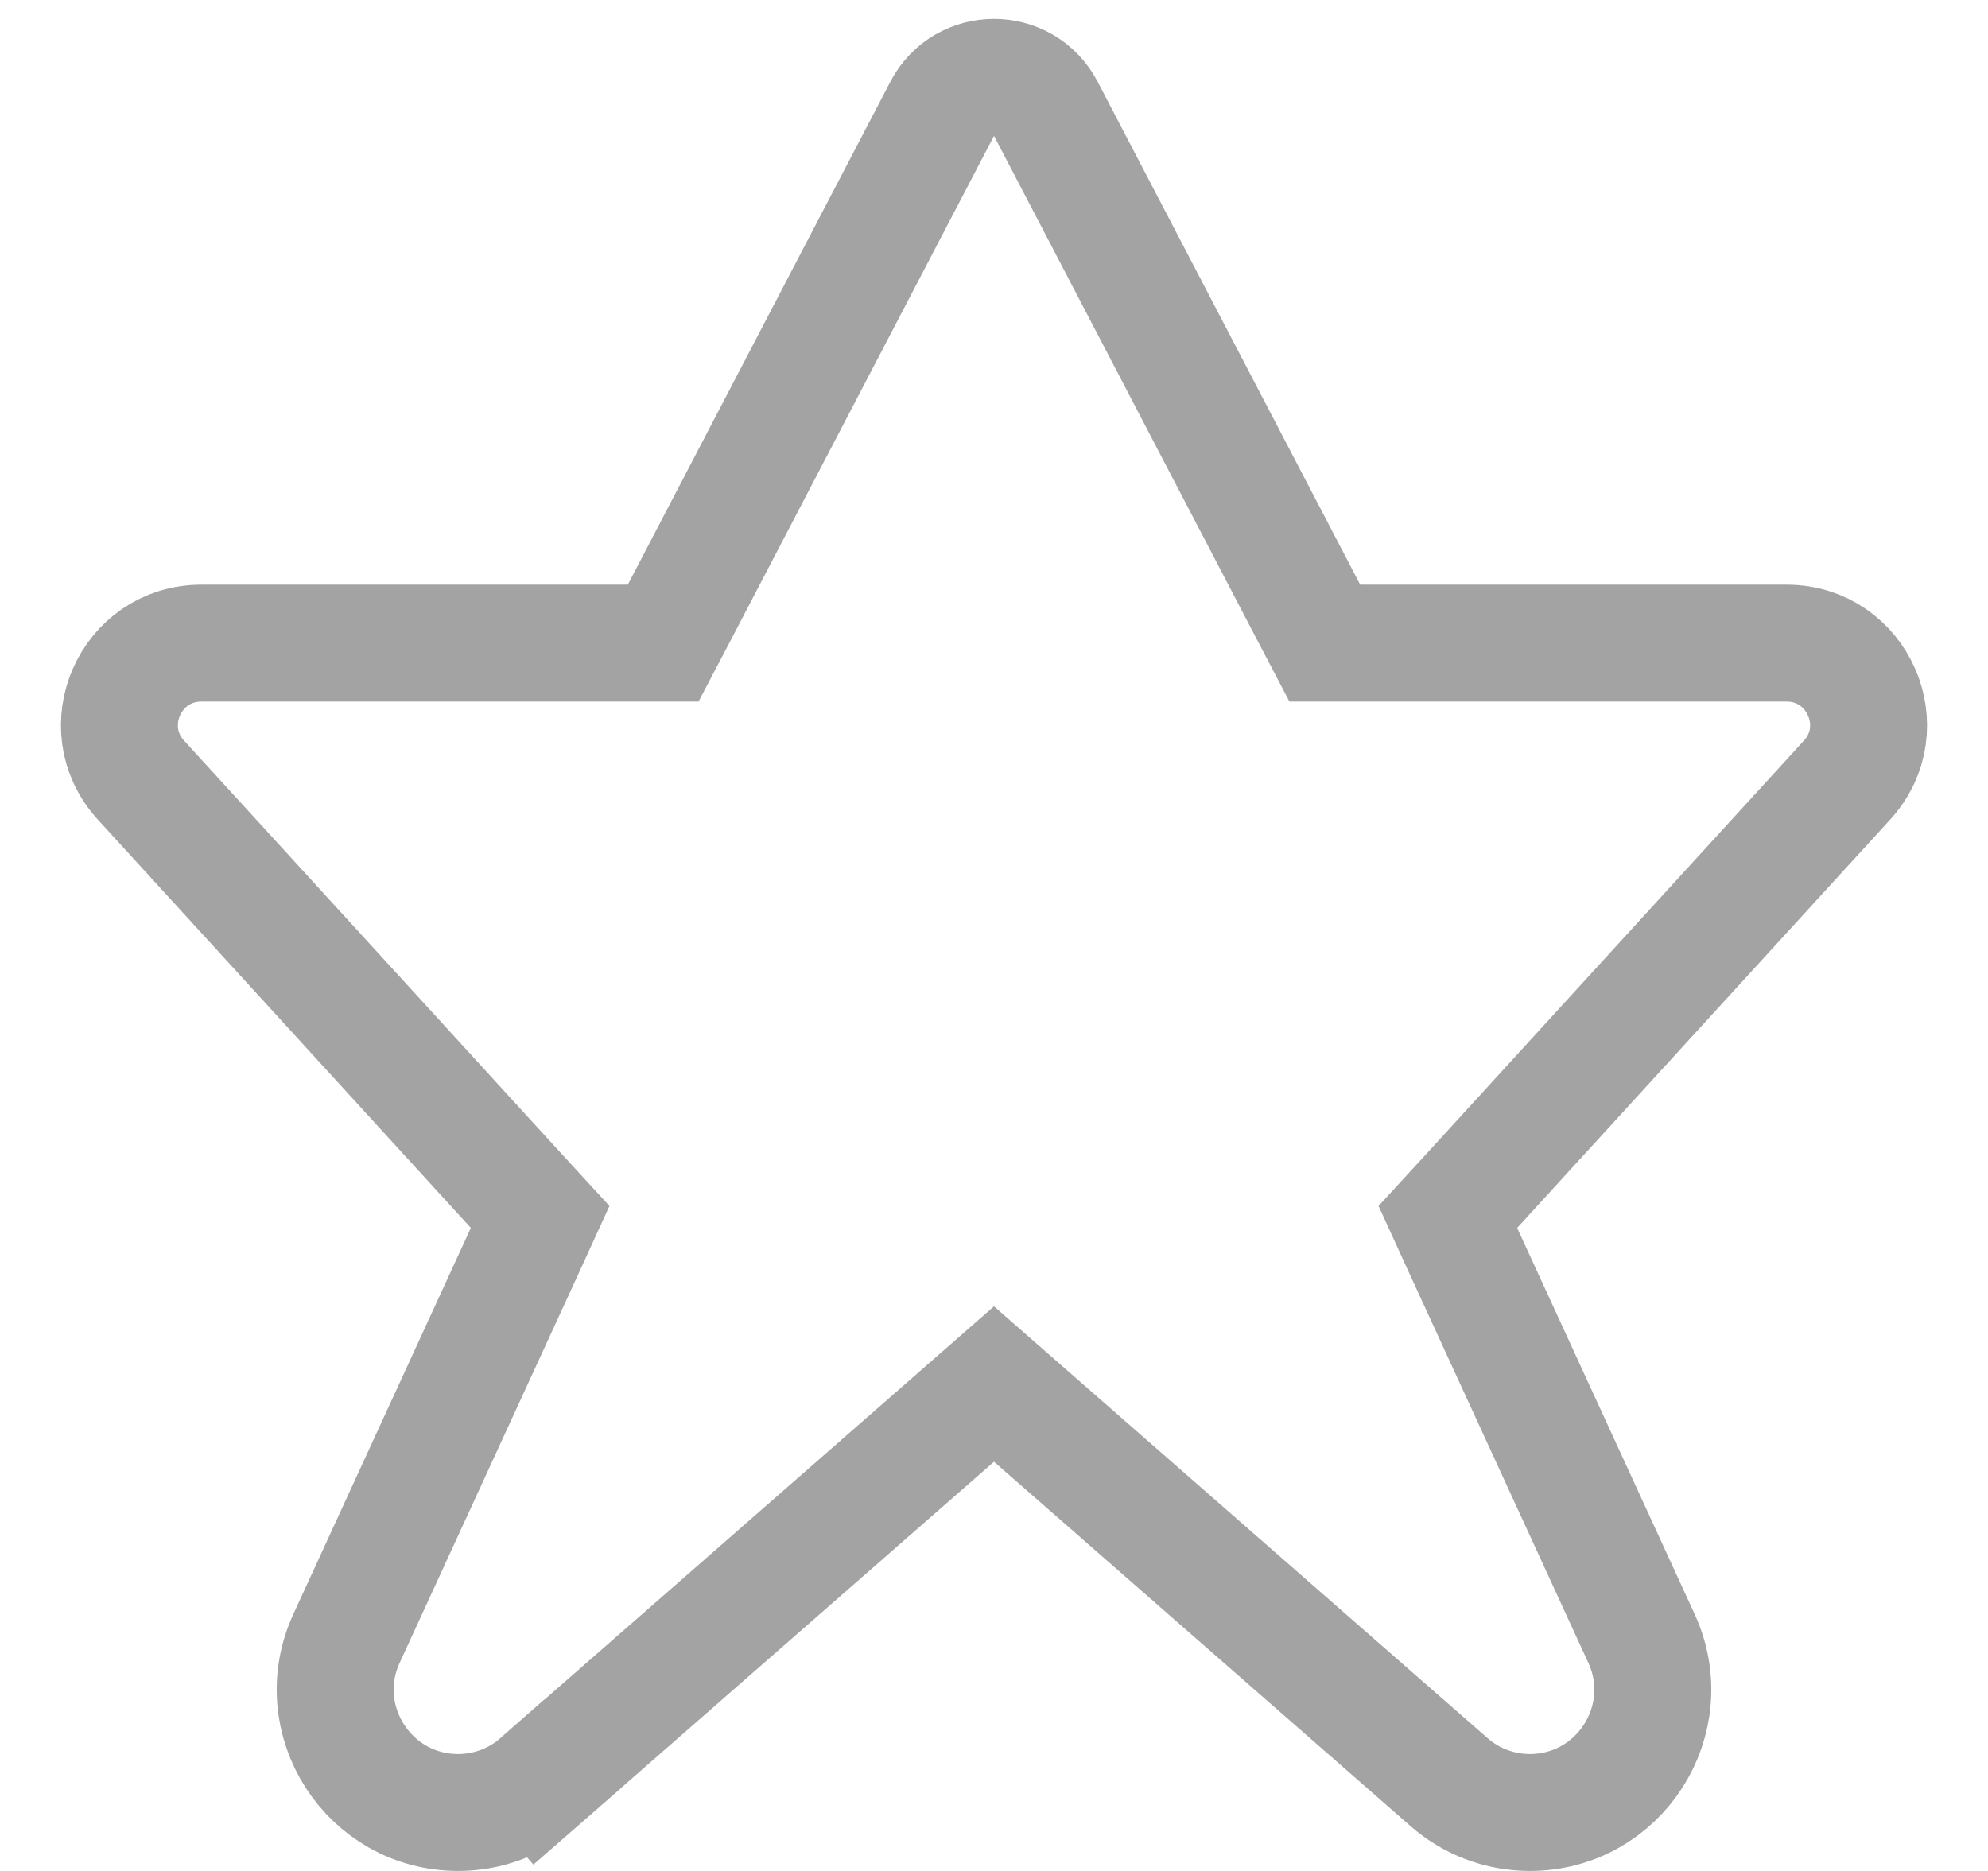
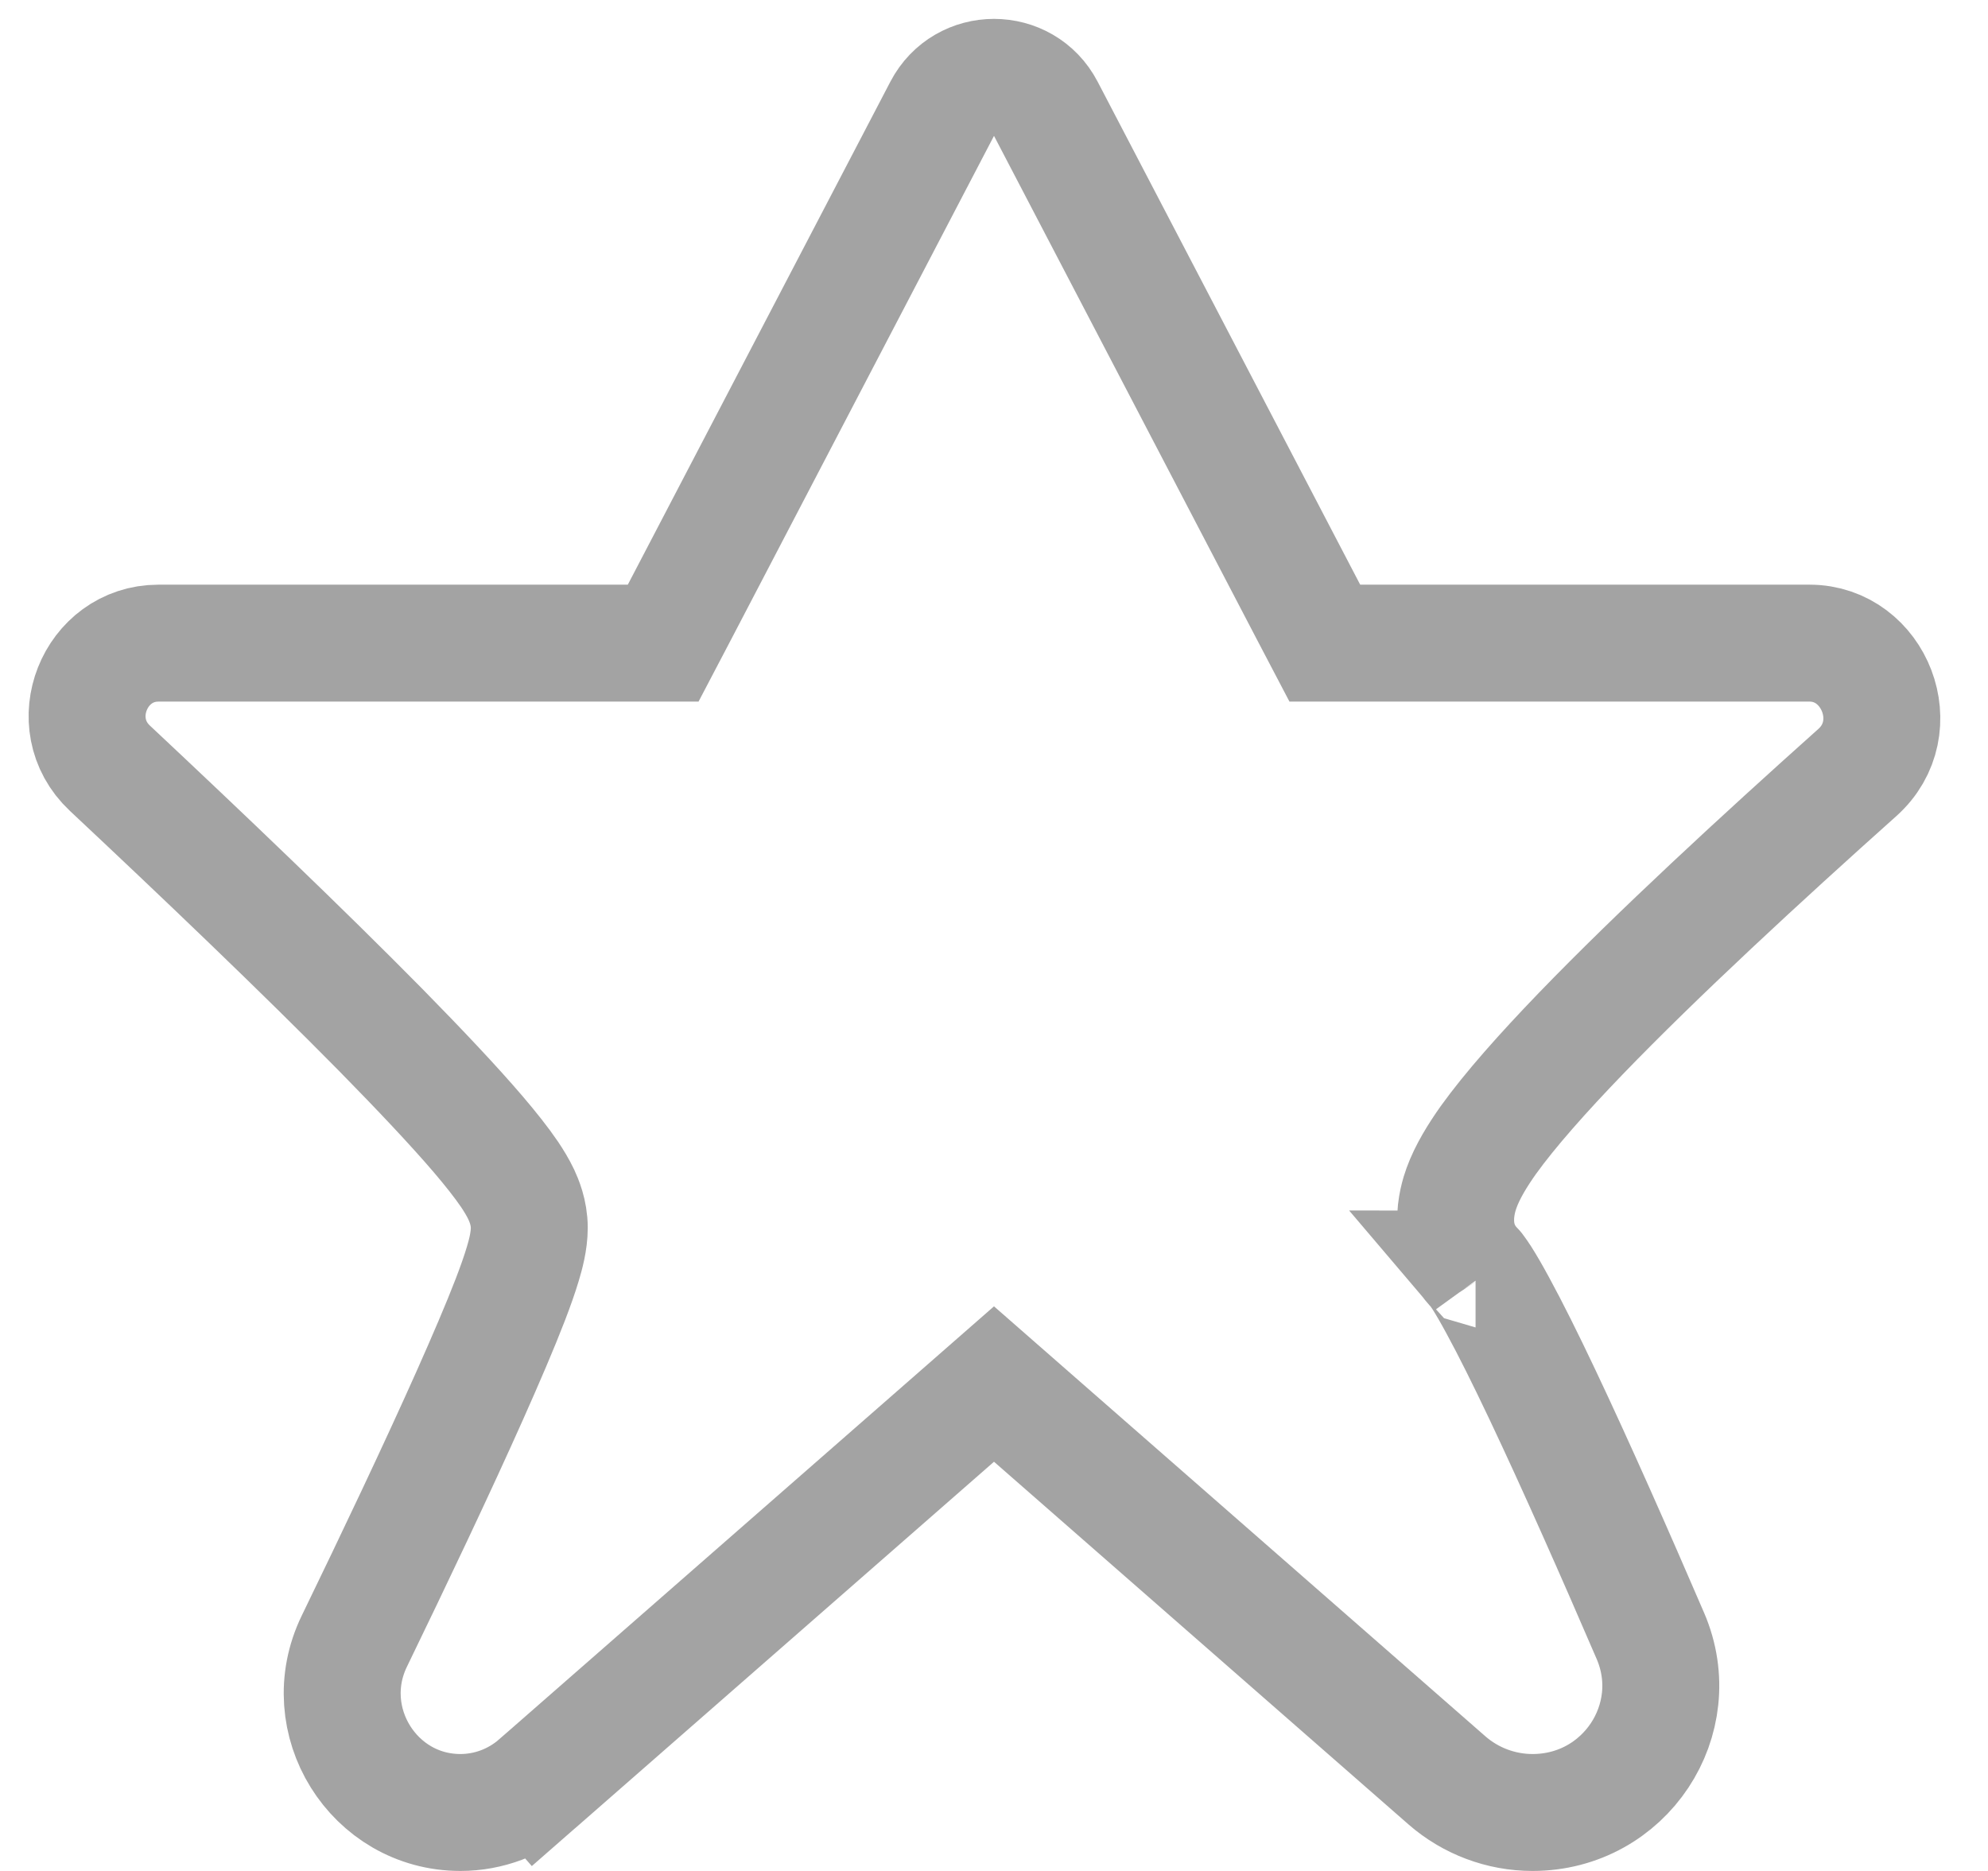
<svg xmlns="http://www.w3.org/2000/svg" width="17" height="16" viewBox="0 0 17 16" fill="none">
-   <path d="M12.605 10.163L12.381 10.407L12.519 10.709L14.037 14.012C14.356 14.707 13.848 15.5 13.082 15.5C12.828 15.5 12.582 15.408 12.391 15.24L8.829 12.124L8.5 11.836L8.171 12.124L4.609 15.24L4.938 15.617L4.609 15.24C4.418 15.408 4.172 15.5 3.918 15.5C3.152 15.5 2.644 14.707 2.963 14.012L4.481 10.709L4.619 10.407L4.395 10.163L1.206 6.672C0.795 6.223 1.114 5.5 1.722 5.5H5.368H5.671L5.812 5.231L8.057 0.93C8.244 0.572 8.756 0.572 8.943 0.93L11.188 5.231L11.329 5.5H11.632H15.278C15.886 5.5 16.205 6.223 15.794 6.672L12.605 10.163Z" stroke="#333333" stroke-opacity="0.45" />
+   <path d="M11.188 5.231L11.329 5.5H11.632H15.474C16.027 5.5 16.317 6.22 15.881 6.608C15.06 7.342 14.17 8.163 13.517 8.84C13.194 9.175 12.913 9.491 12.727 9.75C12.638 9.876 12.549 10.018 12.498 10.159C12.461 10.261 12.36 10.593 12.62 10.854C12.619 10.852 12.618 10.852 12.618 10.852C12.618 10.852 12.635 10.872 12.671 10.927C12.708 10.985 12.754 11.064 12.808 11.164C12.916 11.362 13.046 11.623 13.19 11.927C13.477 12.533 13.809 13.284 14.113 13.99C14.42 14.703 13.896 15.5 13.105 15.5C12.836 15.5 12.576 15.402 12.374 15.226L8.829 12.124L8.5 11.836L8.171 12.124L4.595 15.253L4.924 15.629L4.595 15.253C4.412 15.412 4.179 15.5 3.937 15.5C3.195 15.5 2.701 14.713 3.03 14.035C3.374 13.326 3.738 12.56 4.017 11.934C4.156 11.622 4.277 11.34 4.364 11.114C4.407 11.002 4.444 10.898 4.471 10.807C4.493 10.734 4.526 10.616 4.526 10.5C4.526 10.368 4.479 10.262 4.457 10.214C4.428 10.153 4.392 10.095 4.358 10.044C4.288 9.941 4.195 9.824 4.091 9.702C3.88 9.455 3.588 9.146 3.255 8.807C2.586 8.128 1.723 7.304 0.94 6.57C0.531 6.186 0.81 5.5 1.355 5.5H5.368H5.671L5.812 5.231L8.057 0.93C8.244 0.572 8.756 0.572 8.943 0.93L11.188 5.231Z" stroke="#333333" stroke-opacity="0.45" />
</svg>
